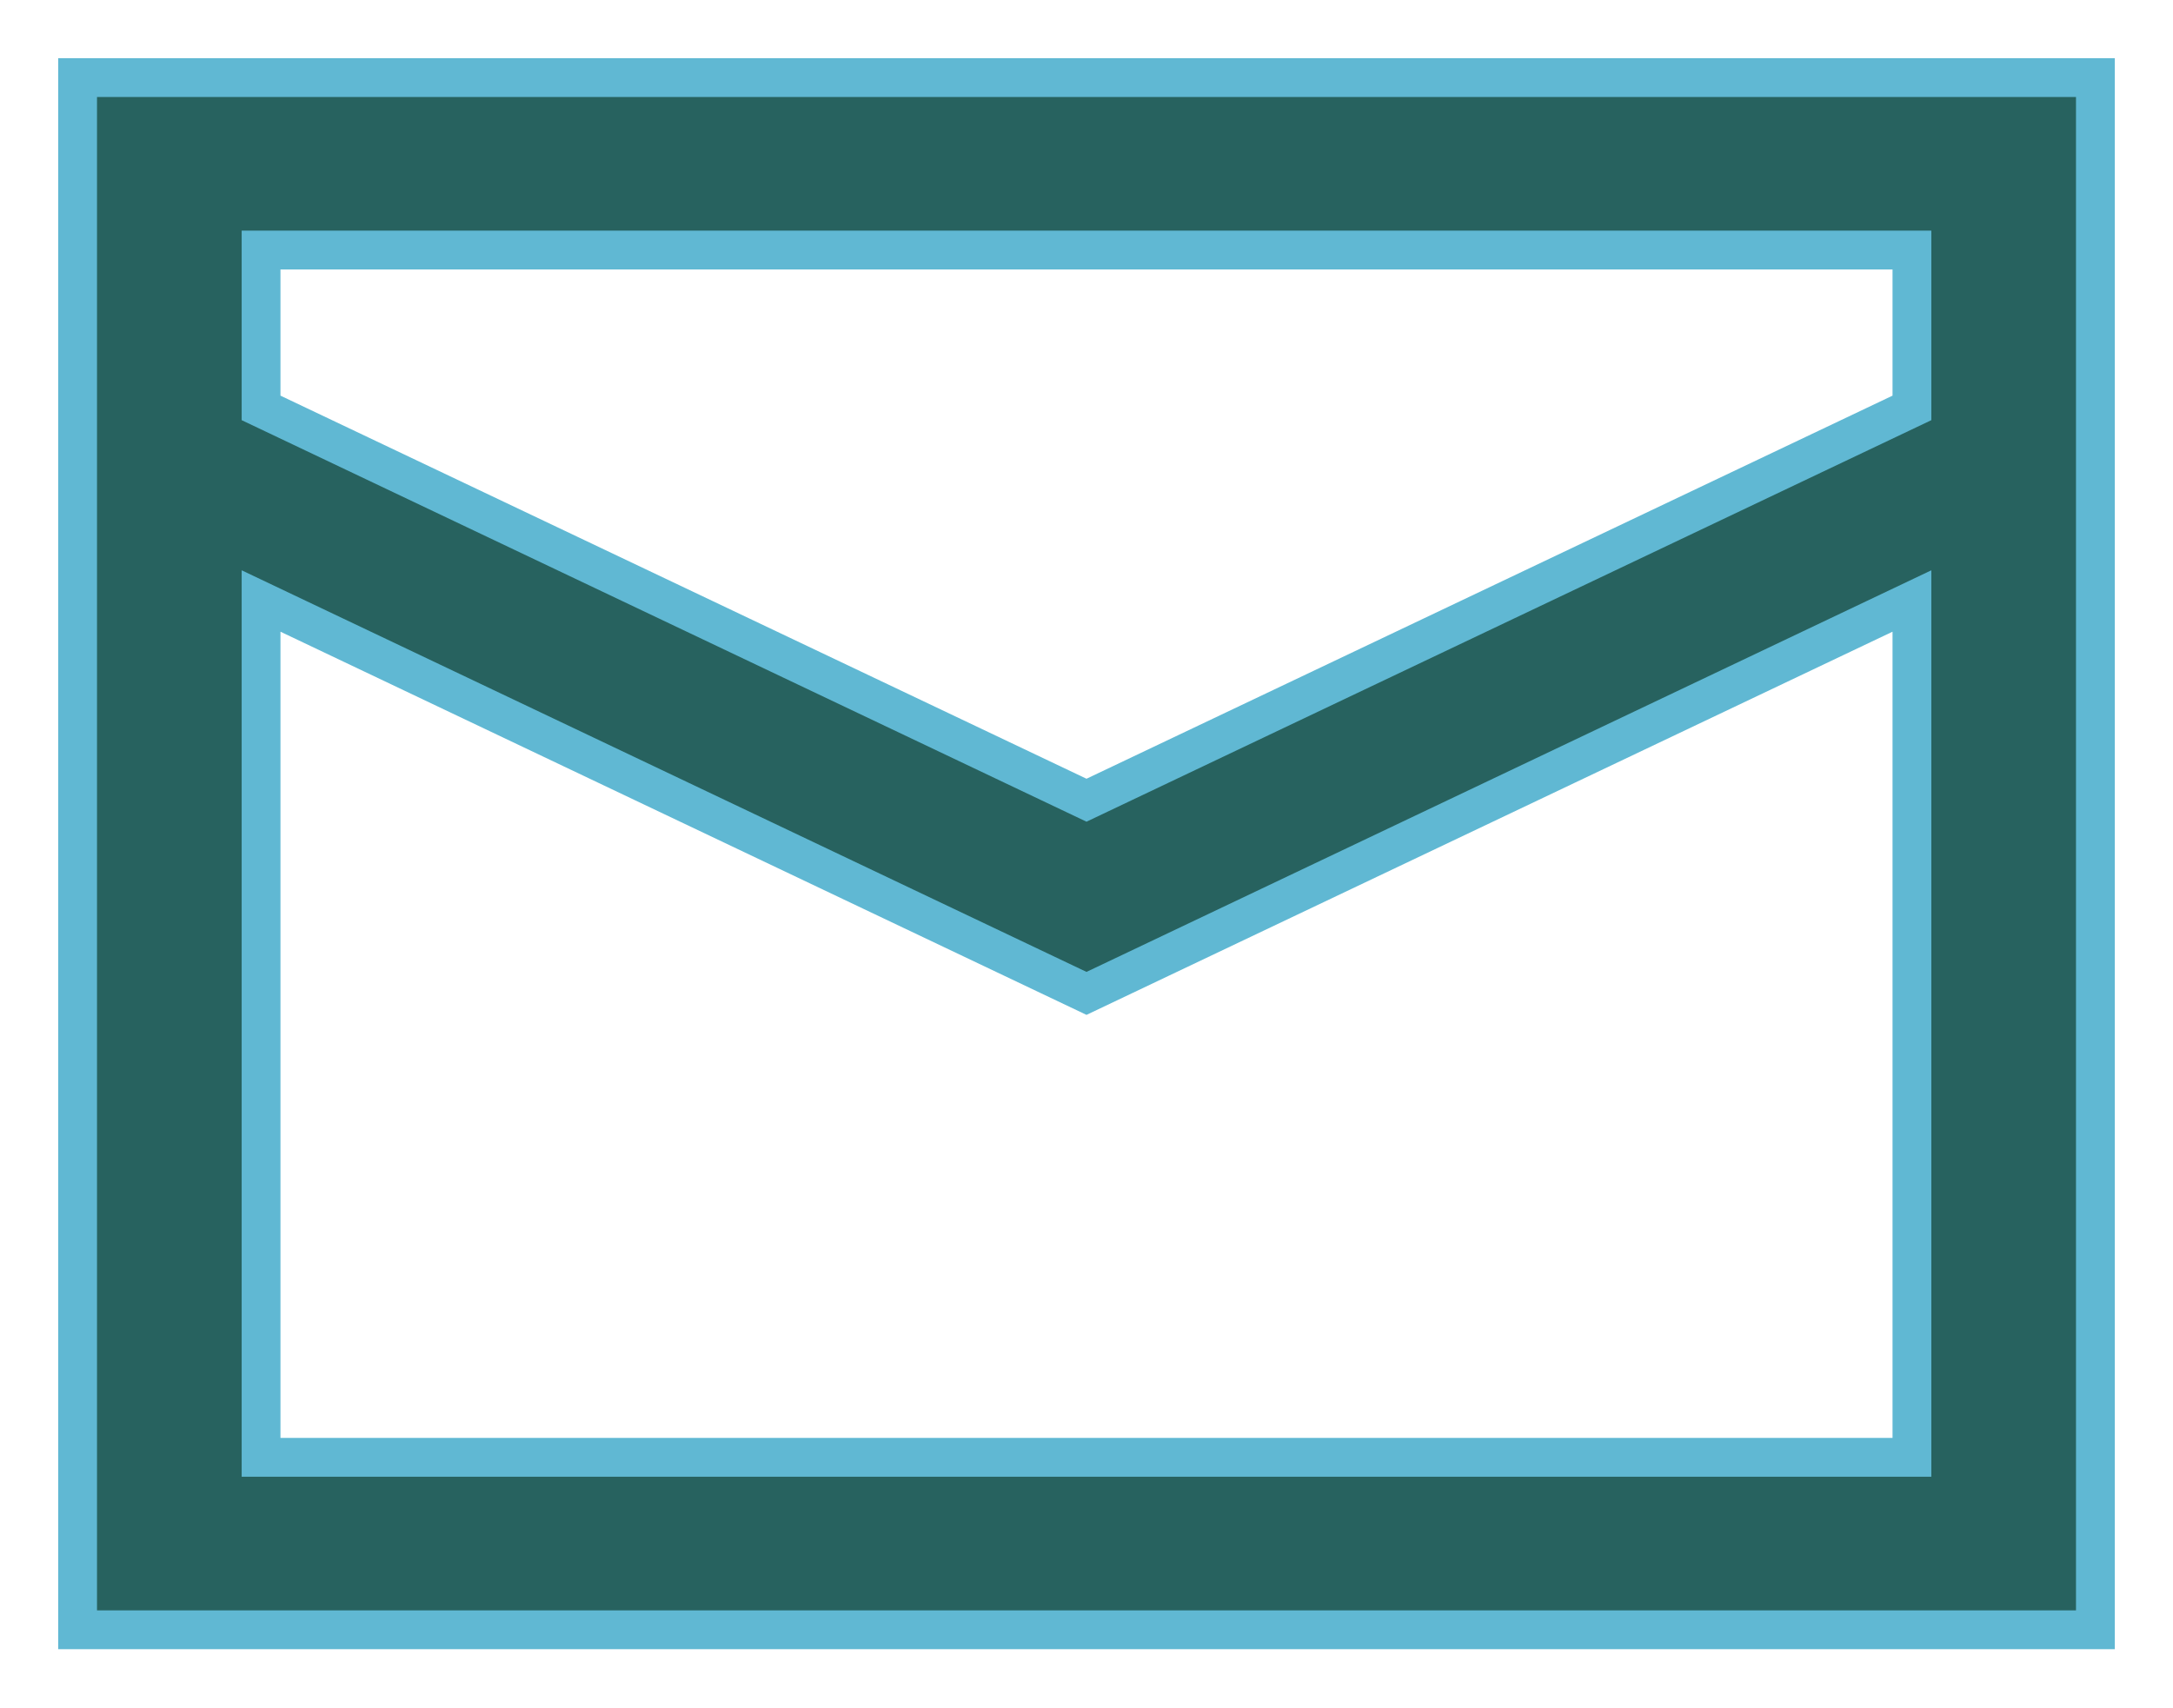
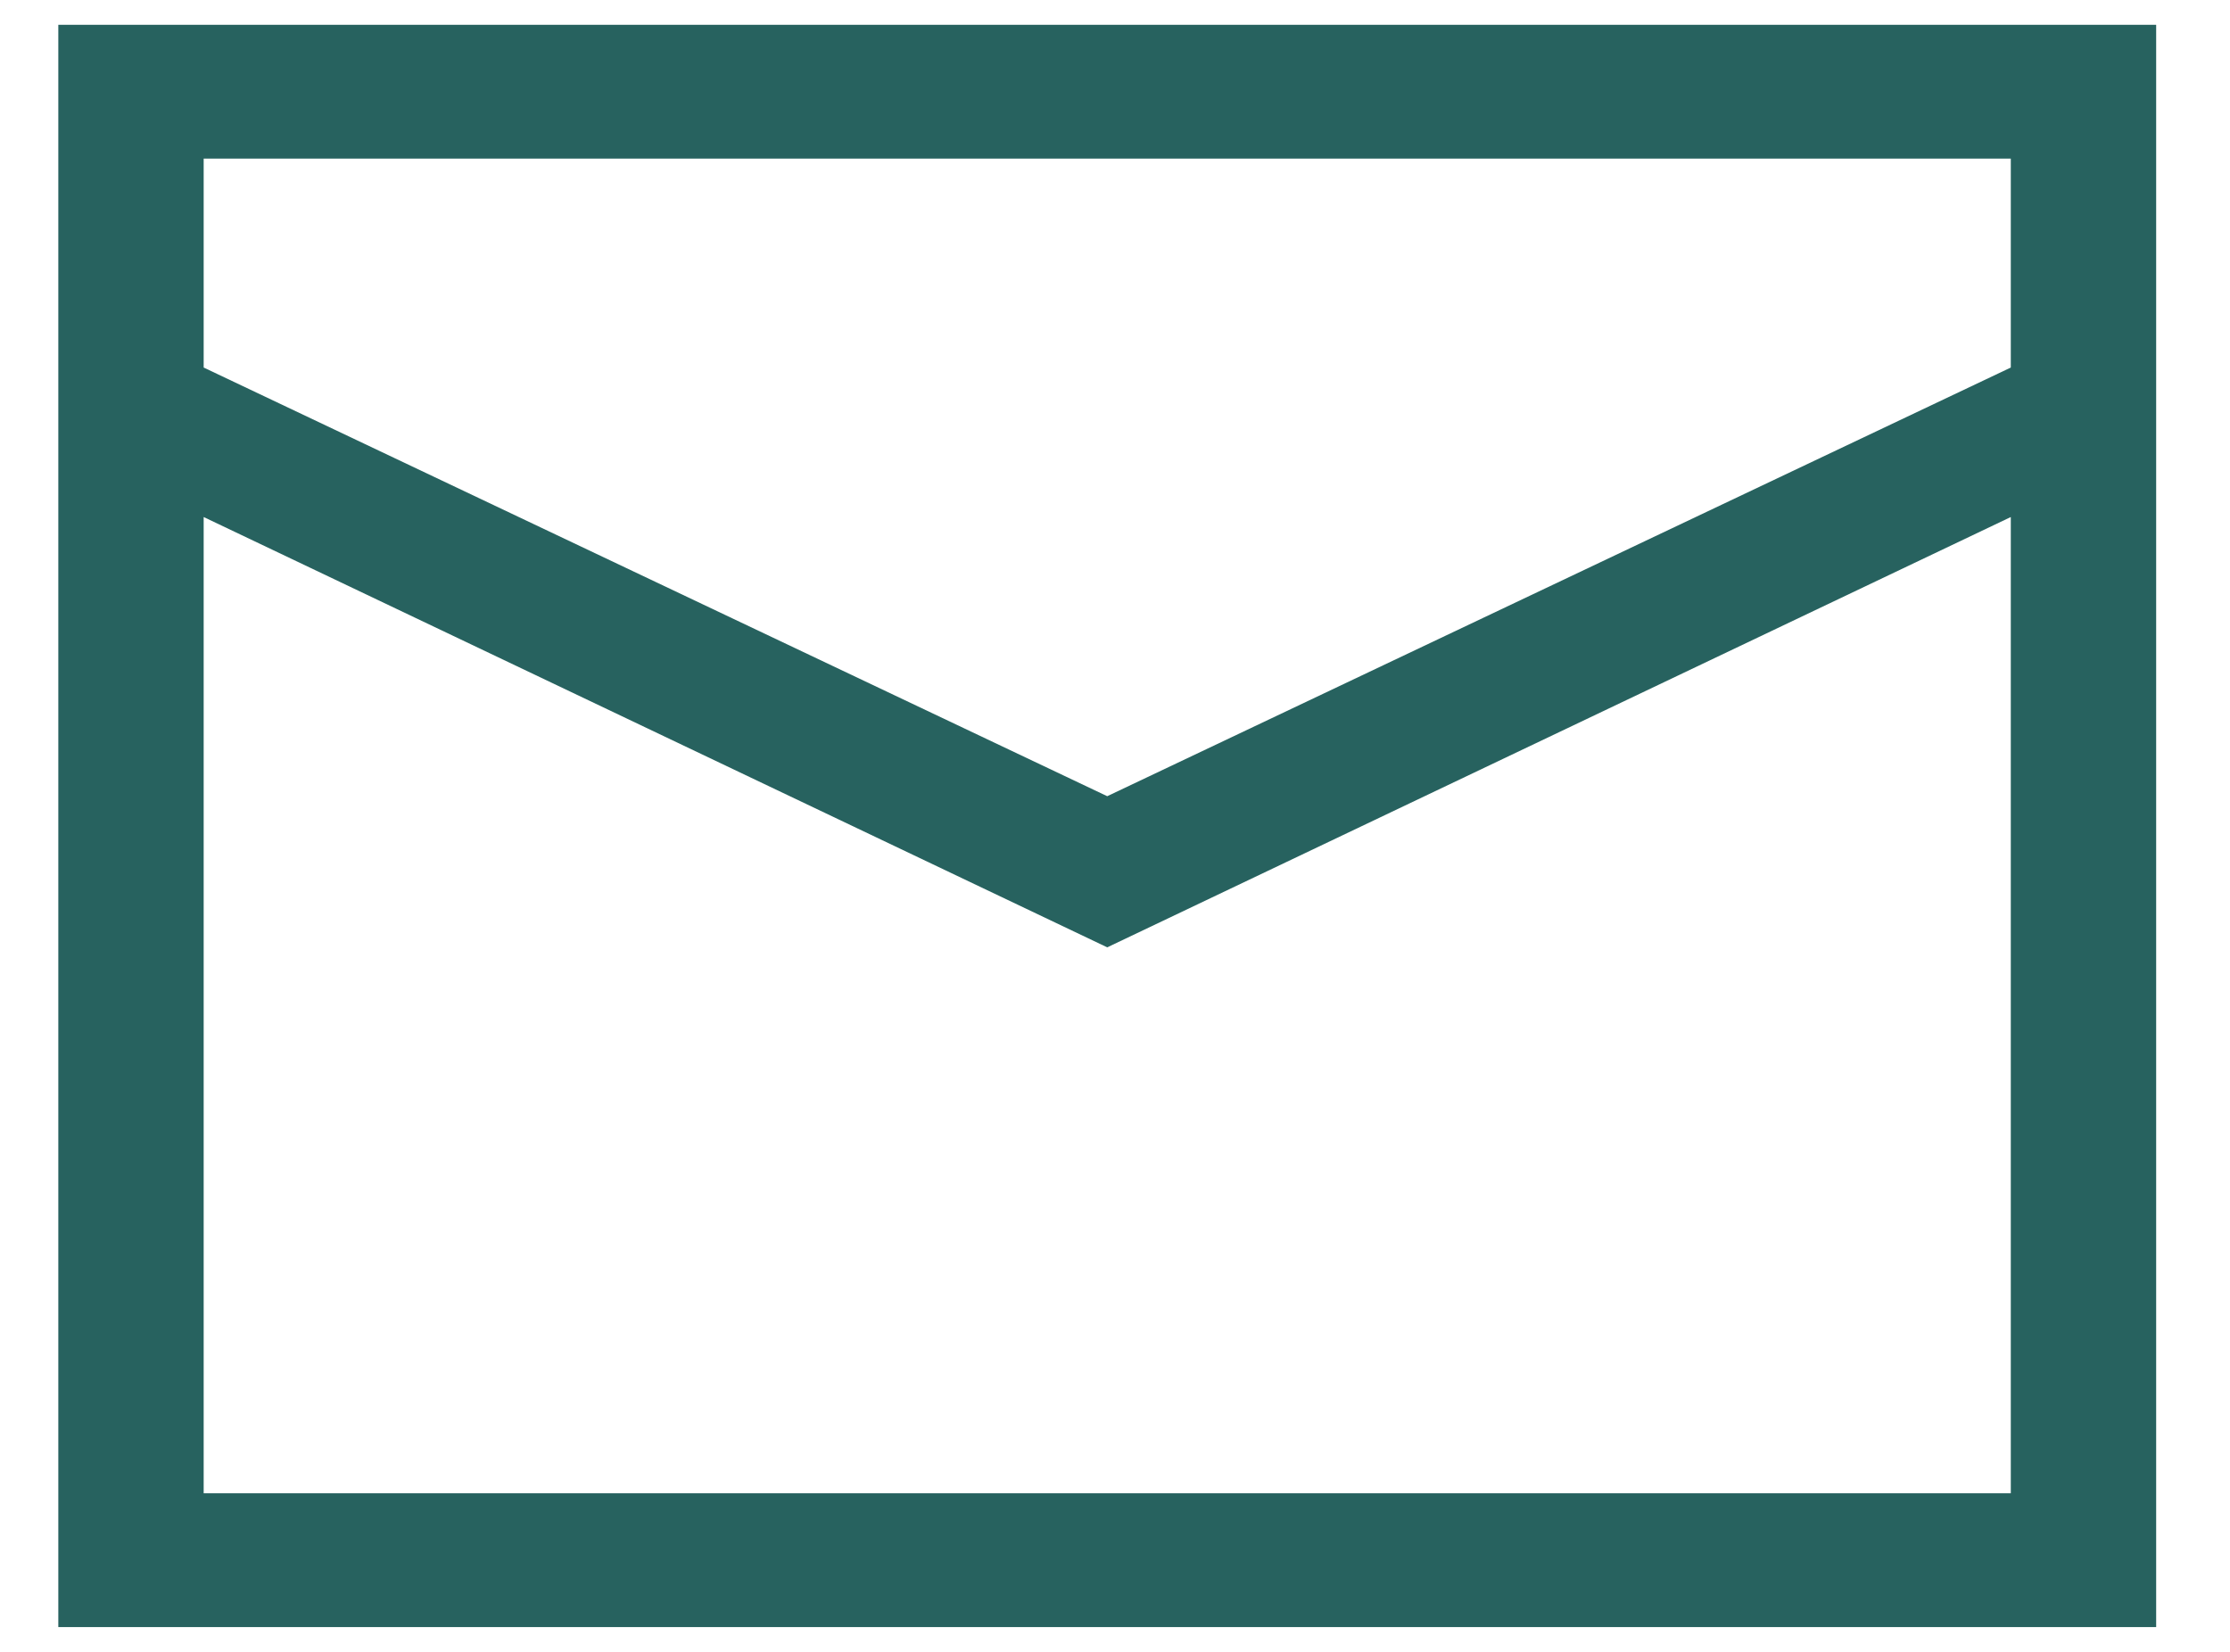
- <svg xmlns="http://www.w3.org/2000/svg" width="28" height="22" viewBox="0 0 28 22" fill="none">
-   <path d="M1 1H27V21H1V1ZM3.364 3.222V5.256L14 10.311L24.636 5.256V3.222H3.364ZM24.636 7.744L14 12.8L3.364 7.744V18.778H24.636V7.744Z" fill="#27625F" stroke="#60B8D3" stroke-width="0.5" />
+ <svg xmlns="http://www.w3.org/2000/svg" width="27" height="20" viewBox="0 0 27 20" fill="none">
+   <path d="M0.706 0.3V19.7H26.106V0.3H0.706ZM24.346 18.08H2.466V6.26L13.406 11.47L24.346 6.26V18.08ZM24.346 4.45L13.406 9.64L2.466 4.45V1.92H24.346V4.45Z" fill="#27625F" />
</svg>
